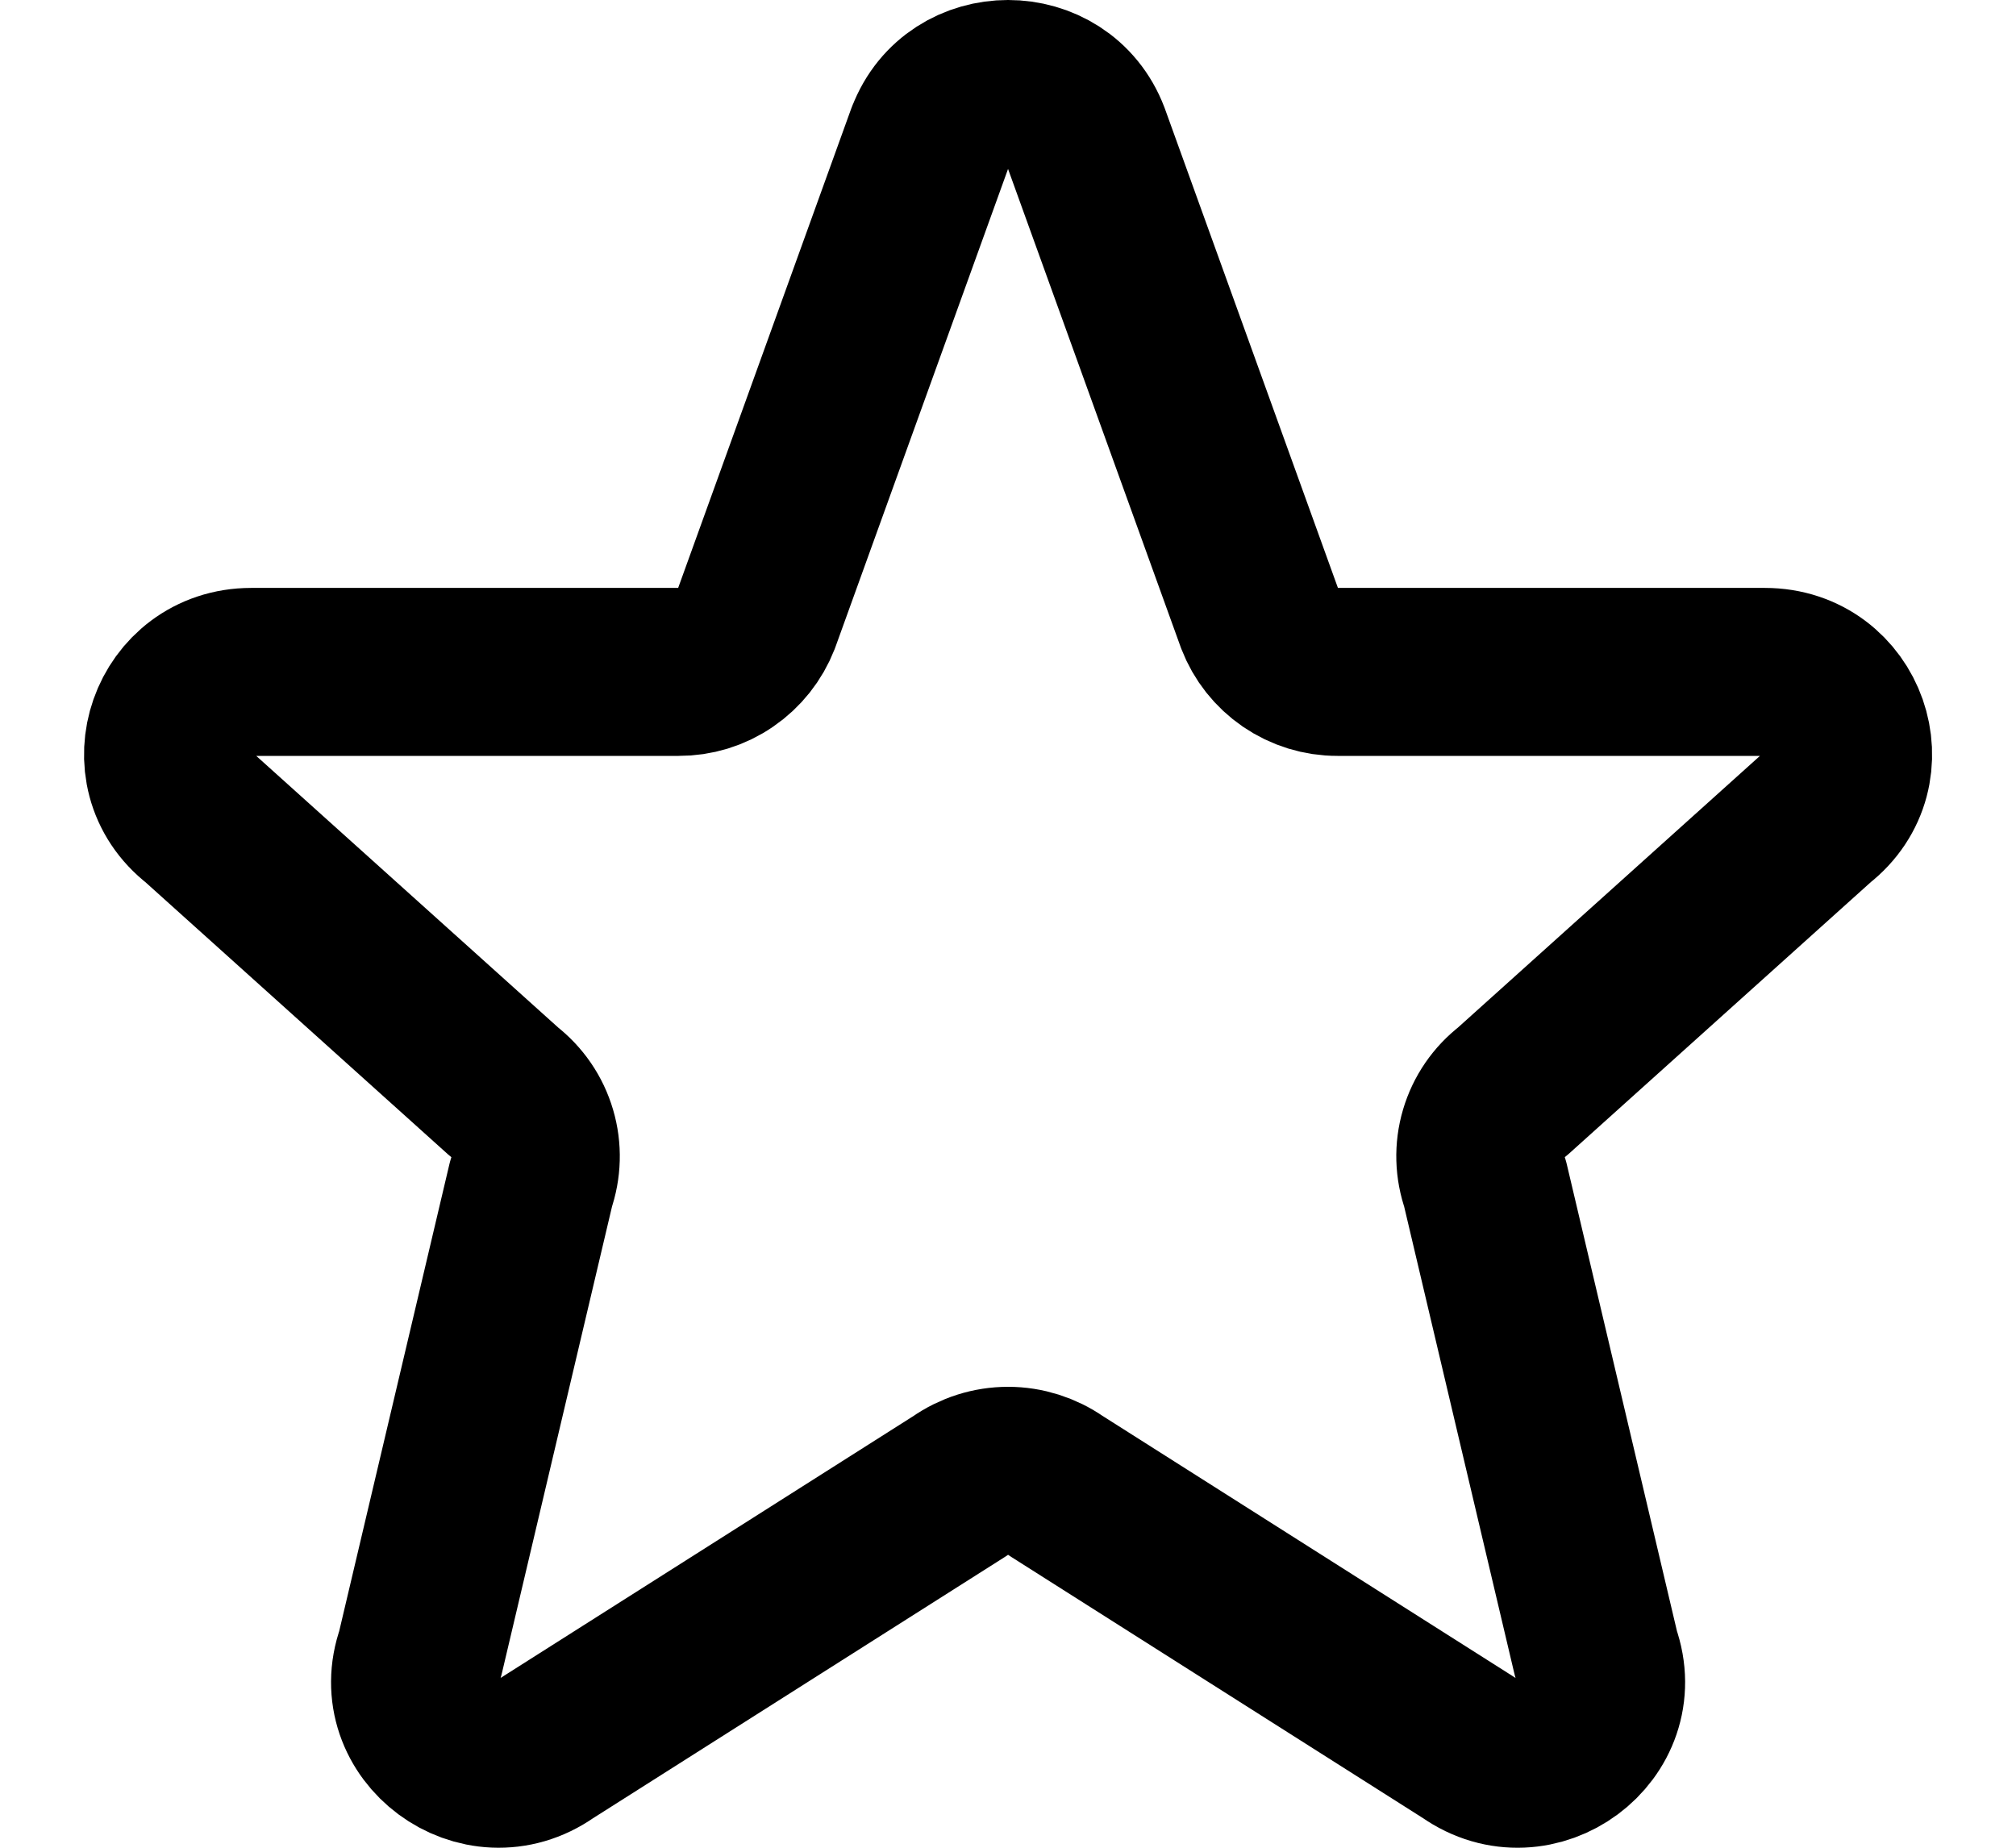
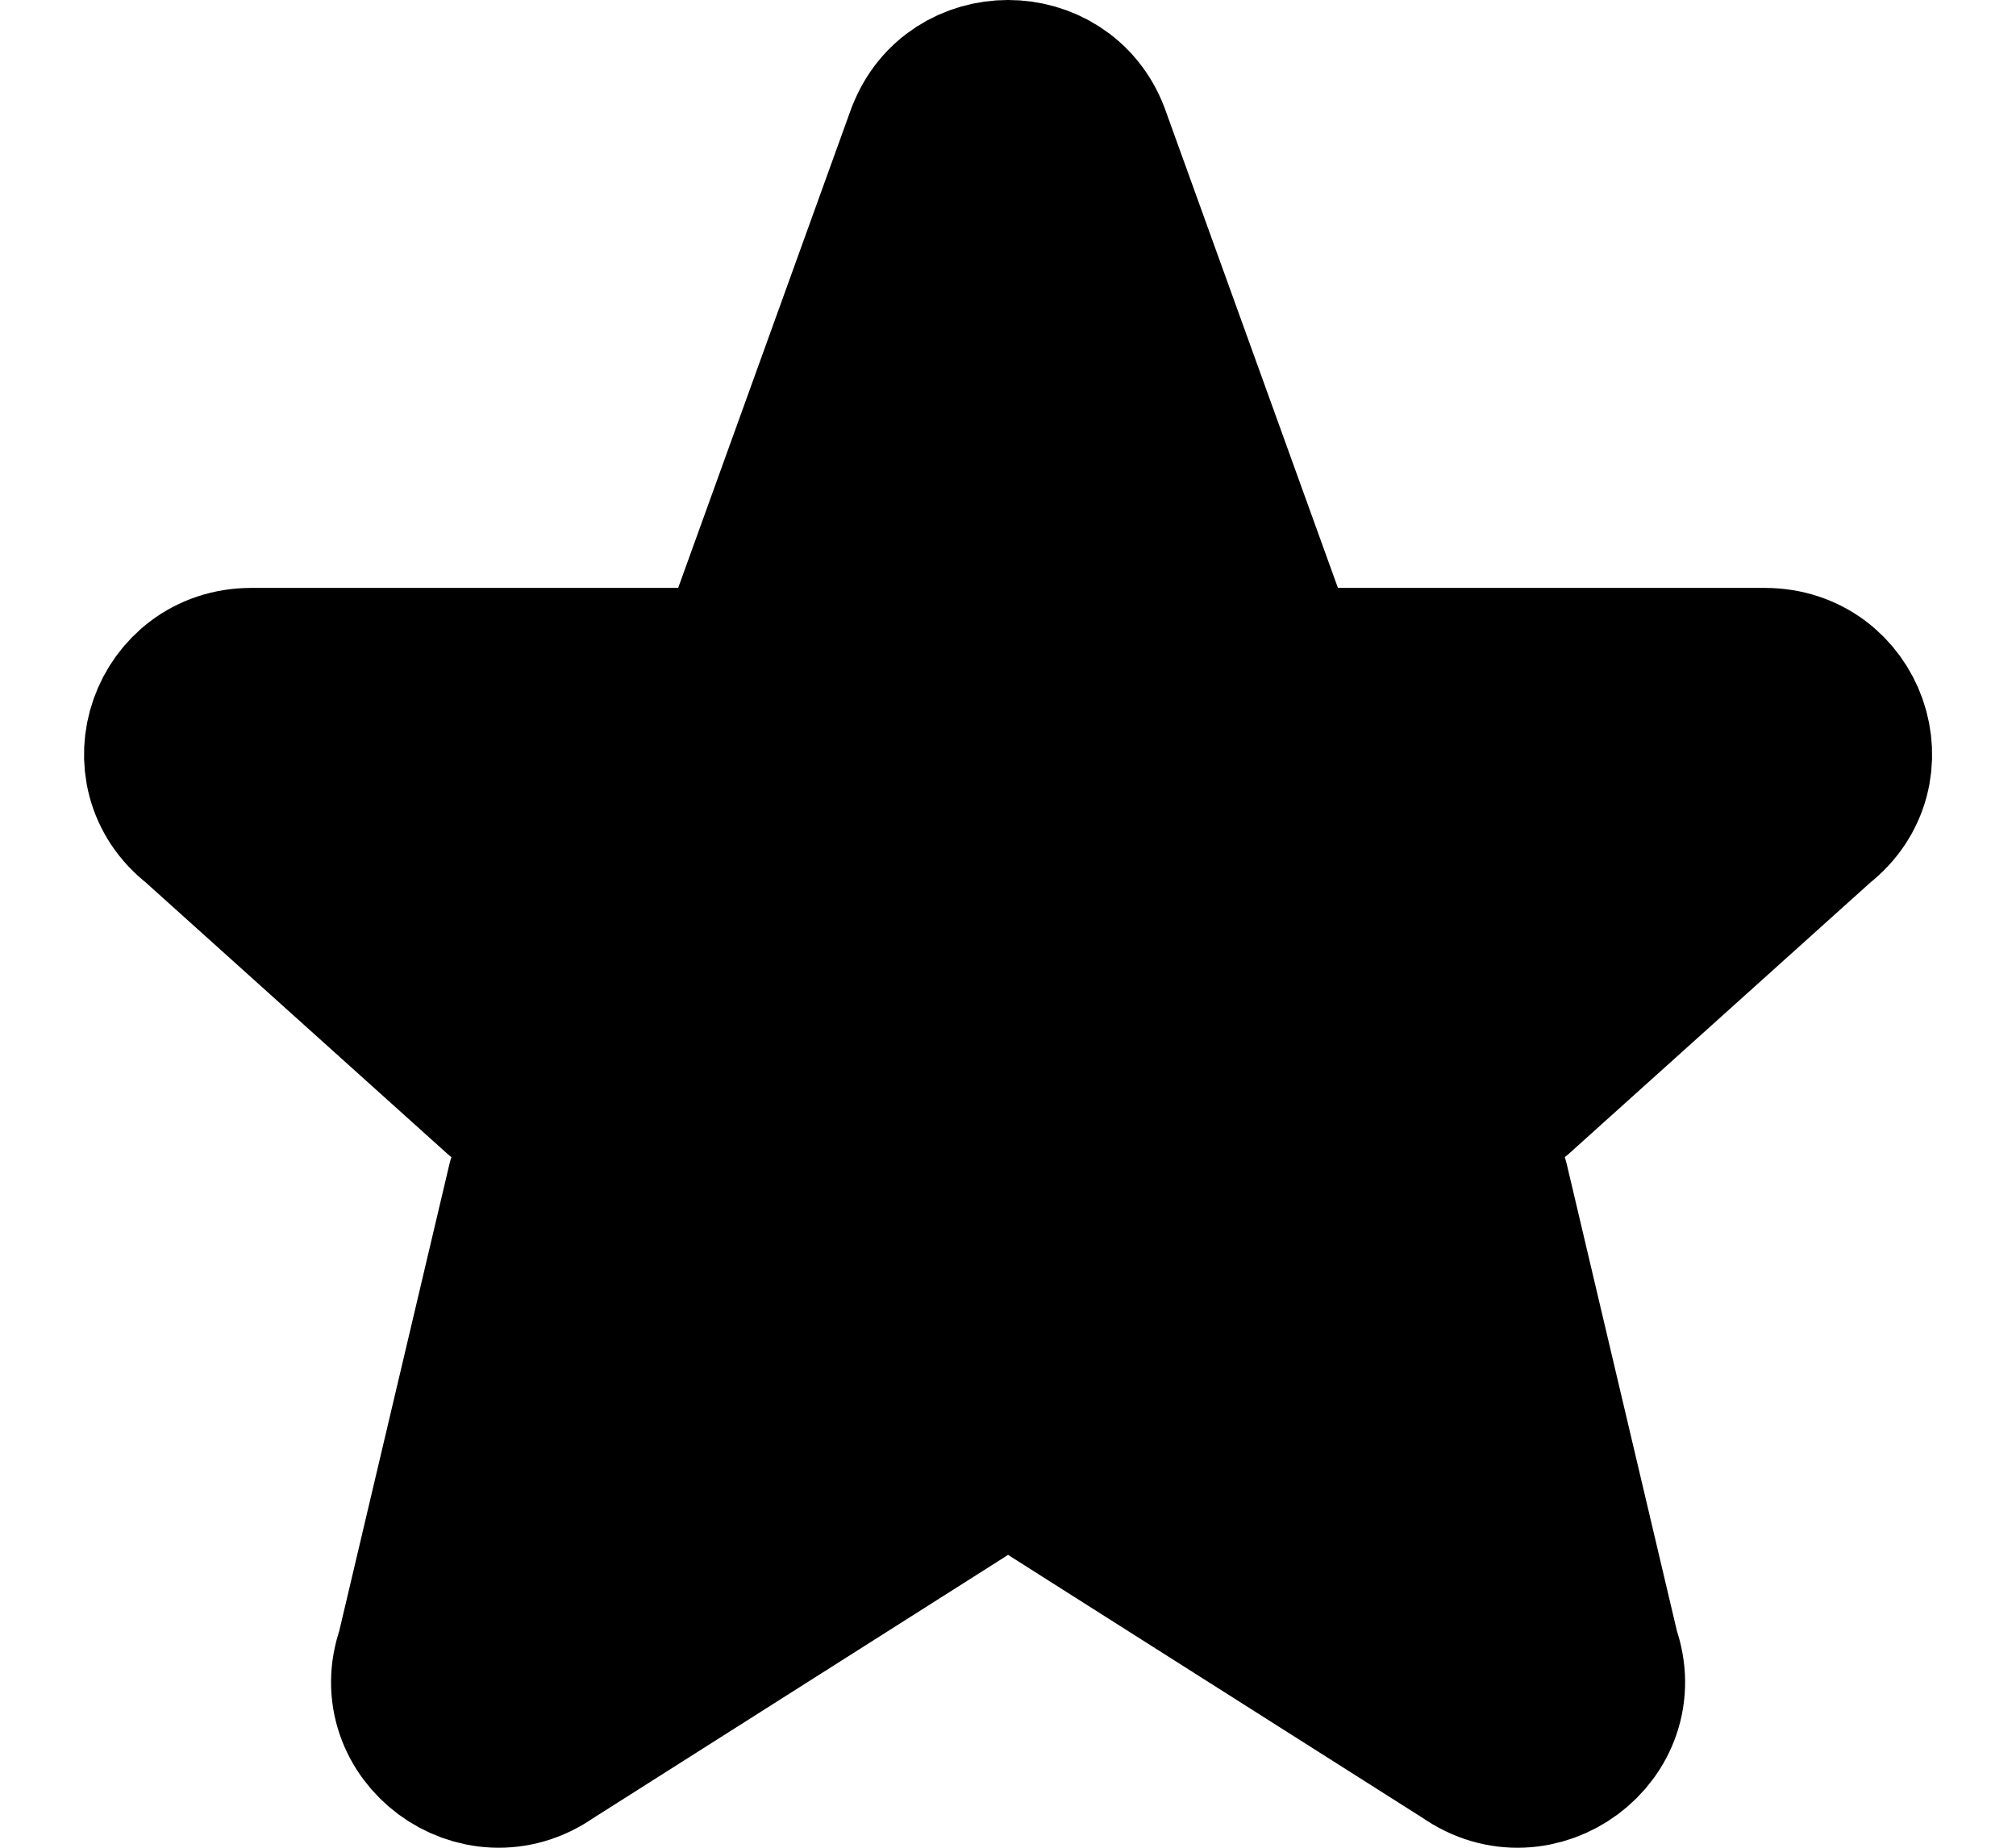
- <svg xmlns="http://www.w3.org/2000/svg" width="24" height="22" viewBox="0 0 24 22" fill="none">
-   <path d="M11.075 1.633C11.395 0.789 12.606 0.789 12.927 1.633L14.997 7.367C15.069 7.554 15.196 7.714 15.361 7.827C15.527 7.94 15.722 8.001 15.923 8H21.01C21.95 8 22.36 9.17 21.621 9.743L18.001 13C17.838 13.125 17.72 13.297 17.662 13.494C17.604 13.69 17.61 13.899 17.679 14.092L19.001 19.695C19.323 20.595 18.281 21.368 17.493 20.814L12.576 17.694C12.407 17.576 12.206 17.512 12.001 17.512C11.795 17.512 11.594 17.576 11.426 17.694L6.509 20.814C5.722 21.368 4.679 20.594 5.001 19.695L6.323 14.092C6.391 13.899 6.397 13.69 6.339 13.494C6.281 13.297 6.163 13.125 6.001 13L2.381 9.743C1.641 9.17 2.053 8 2.991 8H8.078C8.278 8.001 8.474 7.941 8.639 7.827C8.804 7.714 8.931 7.554 9.004 7.367L11.074 1.633H11.075Z" stroke="black" stroke-width="2" stroke-linecap="round" stroke-linejoin="round" />
+ <svg xmlns="http://www.w3.org/2000/svg" width="24" height="22" viewBox="0 0 24 22">
+   <path d="M11.075 1.633C11.395 0.789 12.606 0.789 12.927 1.633L14.997 7.367C15.069 7.554 15.196 7.714 15.361 7.827C15.527 7.94 15.722 8.001 15.923 8H21.01C21.95 8 22.36 9.17 21.621 9.743L18.001 13C17.838 13.125 17.72 13.297 17.662 13.494C17.604 13.69 17.61 13.899 17.679 14.092L19.001 19.695C19.323 20.595 18.281 21.368 17.493 20.814L12.576 17.694C12.407 17.576 12.206 17.512 12.001 17.512C11.795 17.512 11.594 17.576 11.426 17.694L6.509 20.814C5.722 21.368 4.679 20.594 5.001 19.695L6.323 14.092C6.391 13.899 6.397 13.69 6.339 13.494C6.281 13.297 6.163 13.125 6.001 13L2.381 9.743C1.641 9.17 2.053 8 2.991 8H8.078C8.278 8.001 8.474 7.941 8.639 7.827C8.804 7.714 8.931 7.554 9.004 7.367L11.074 1.633H11.075Z" stroke="currentColor" fill="currentColor" stroke-width="2" stroke-linecap="round" stroke-linejoin="round" />
</svg>
